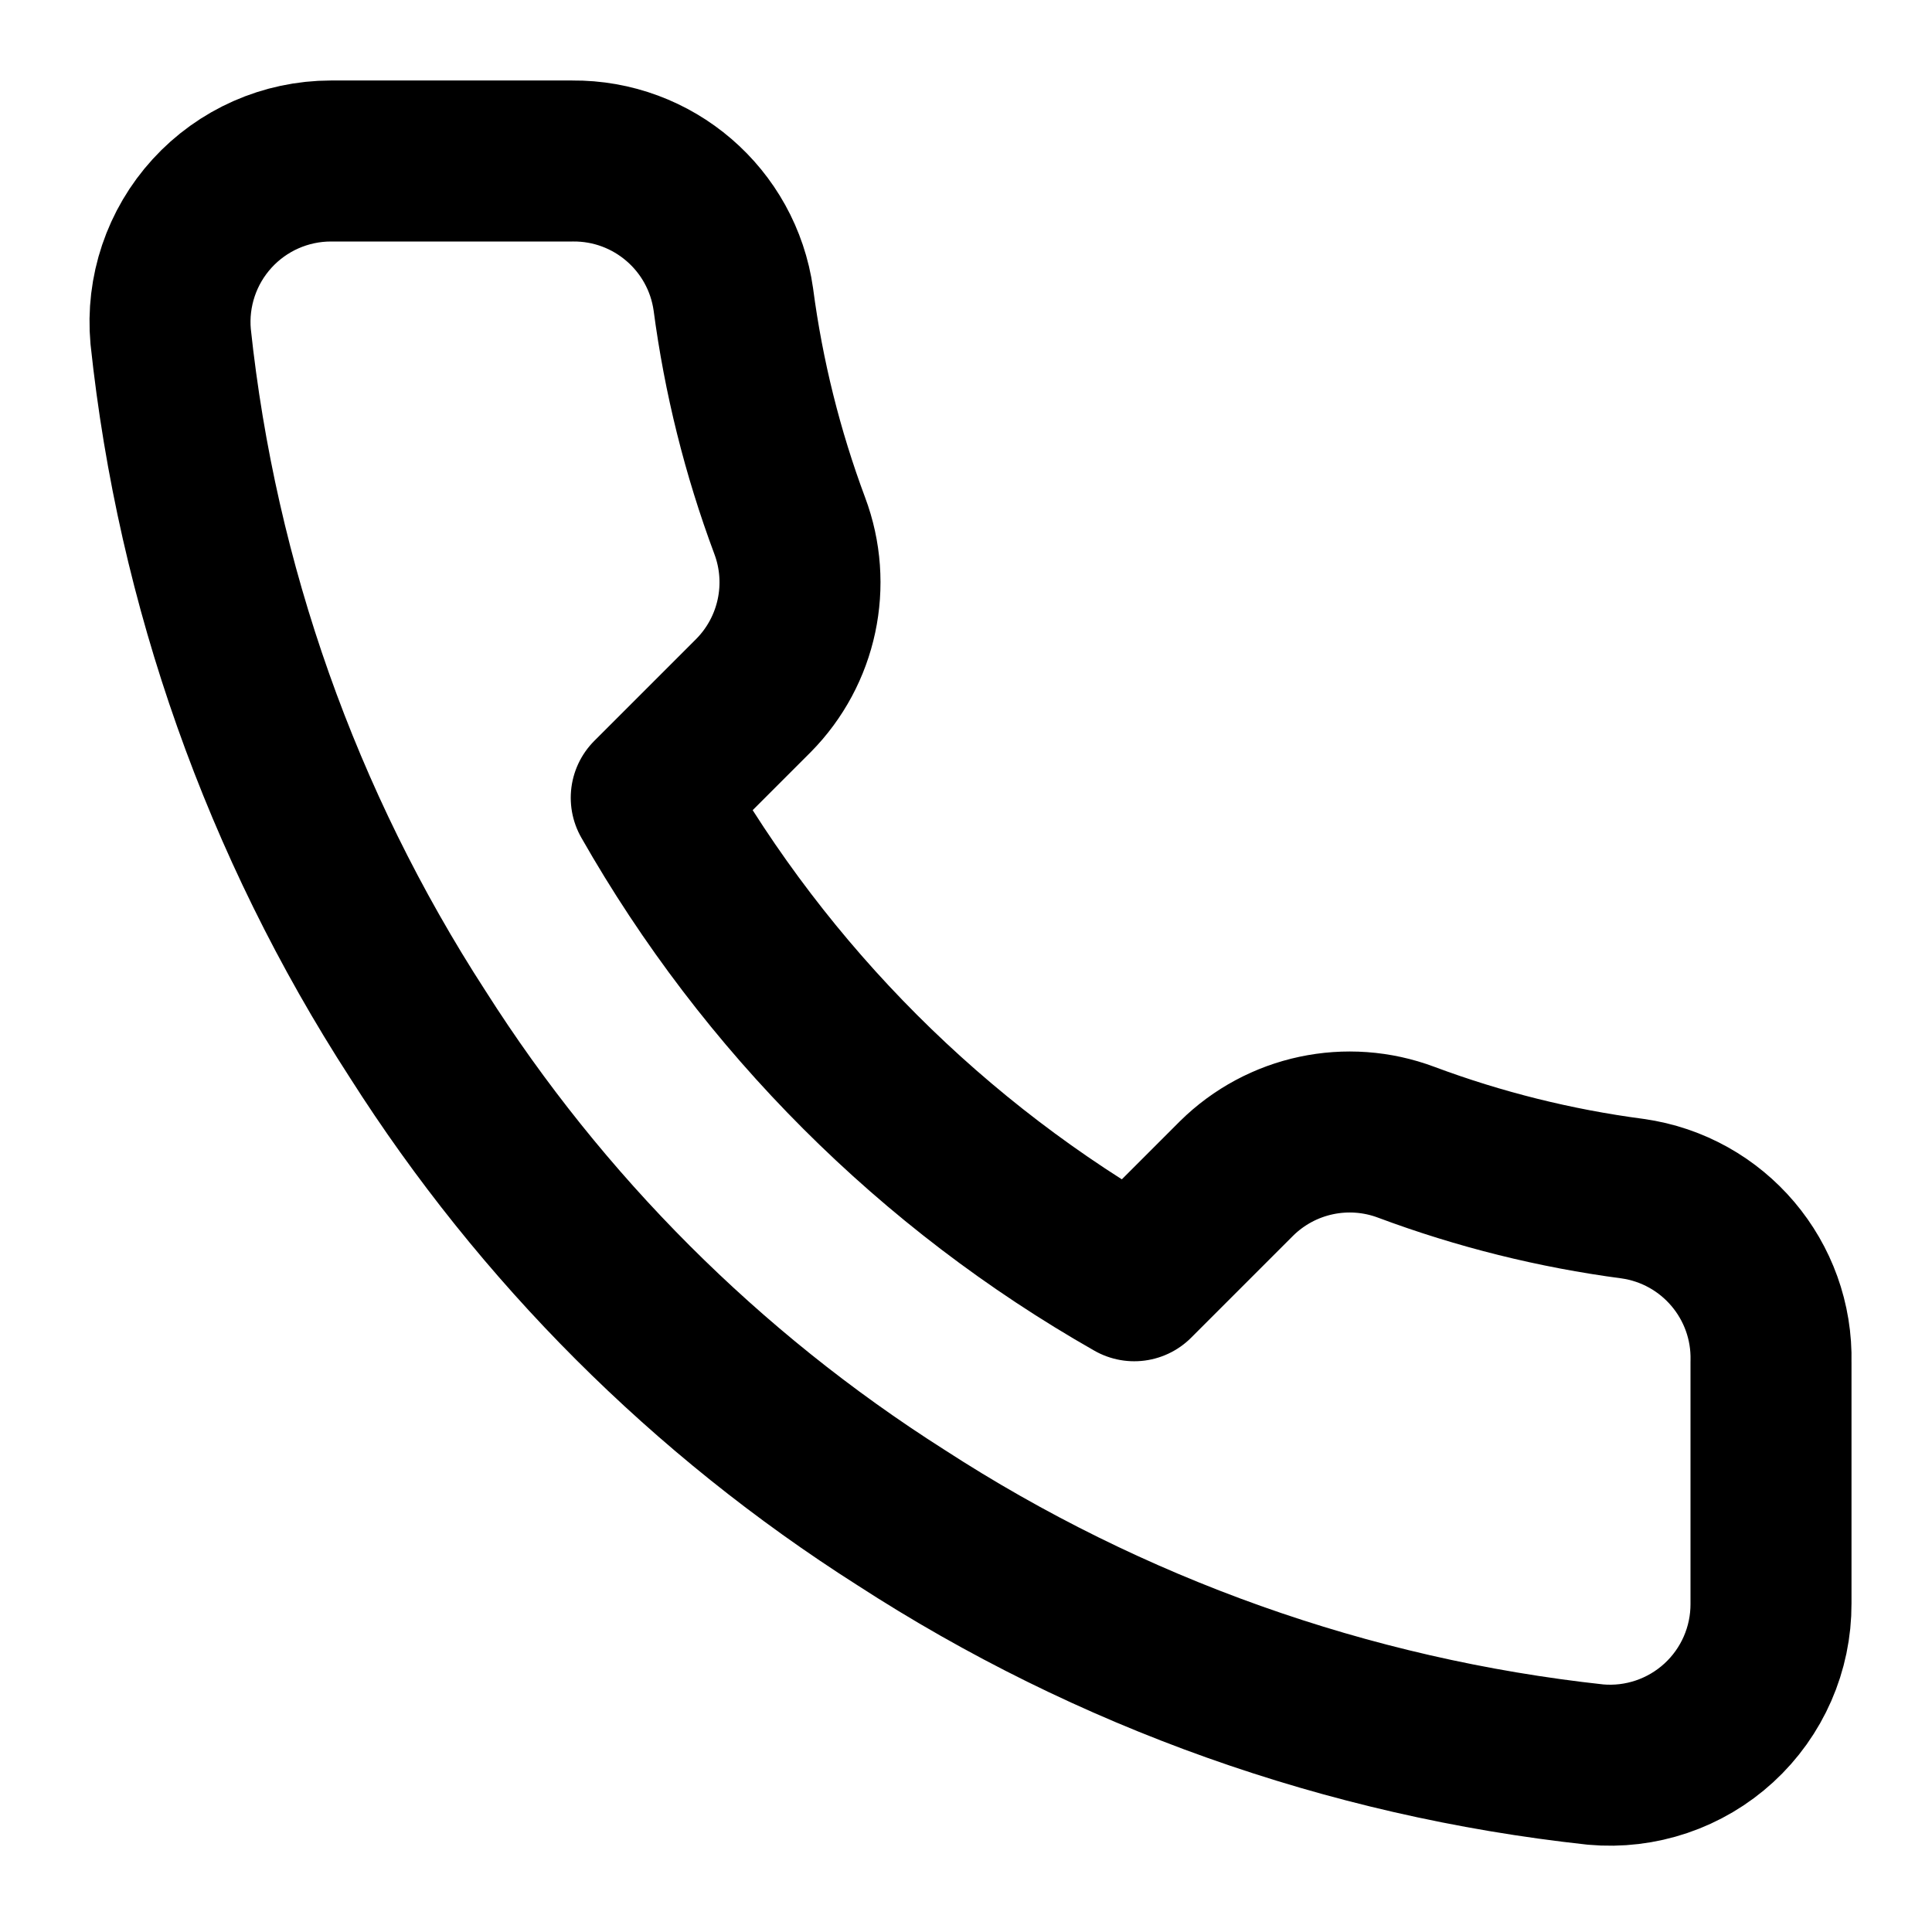
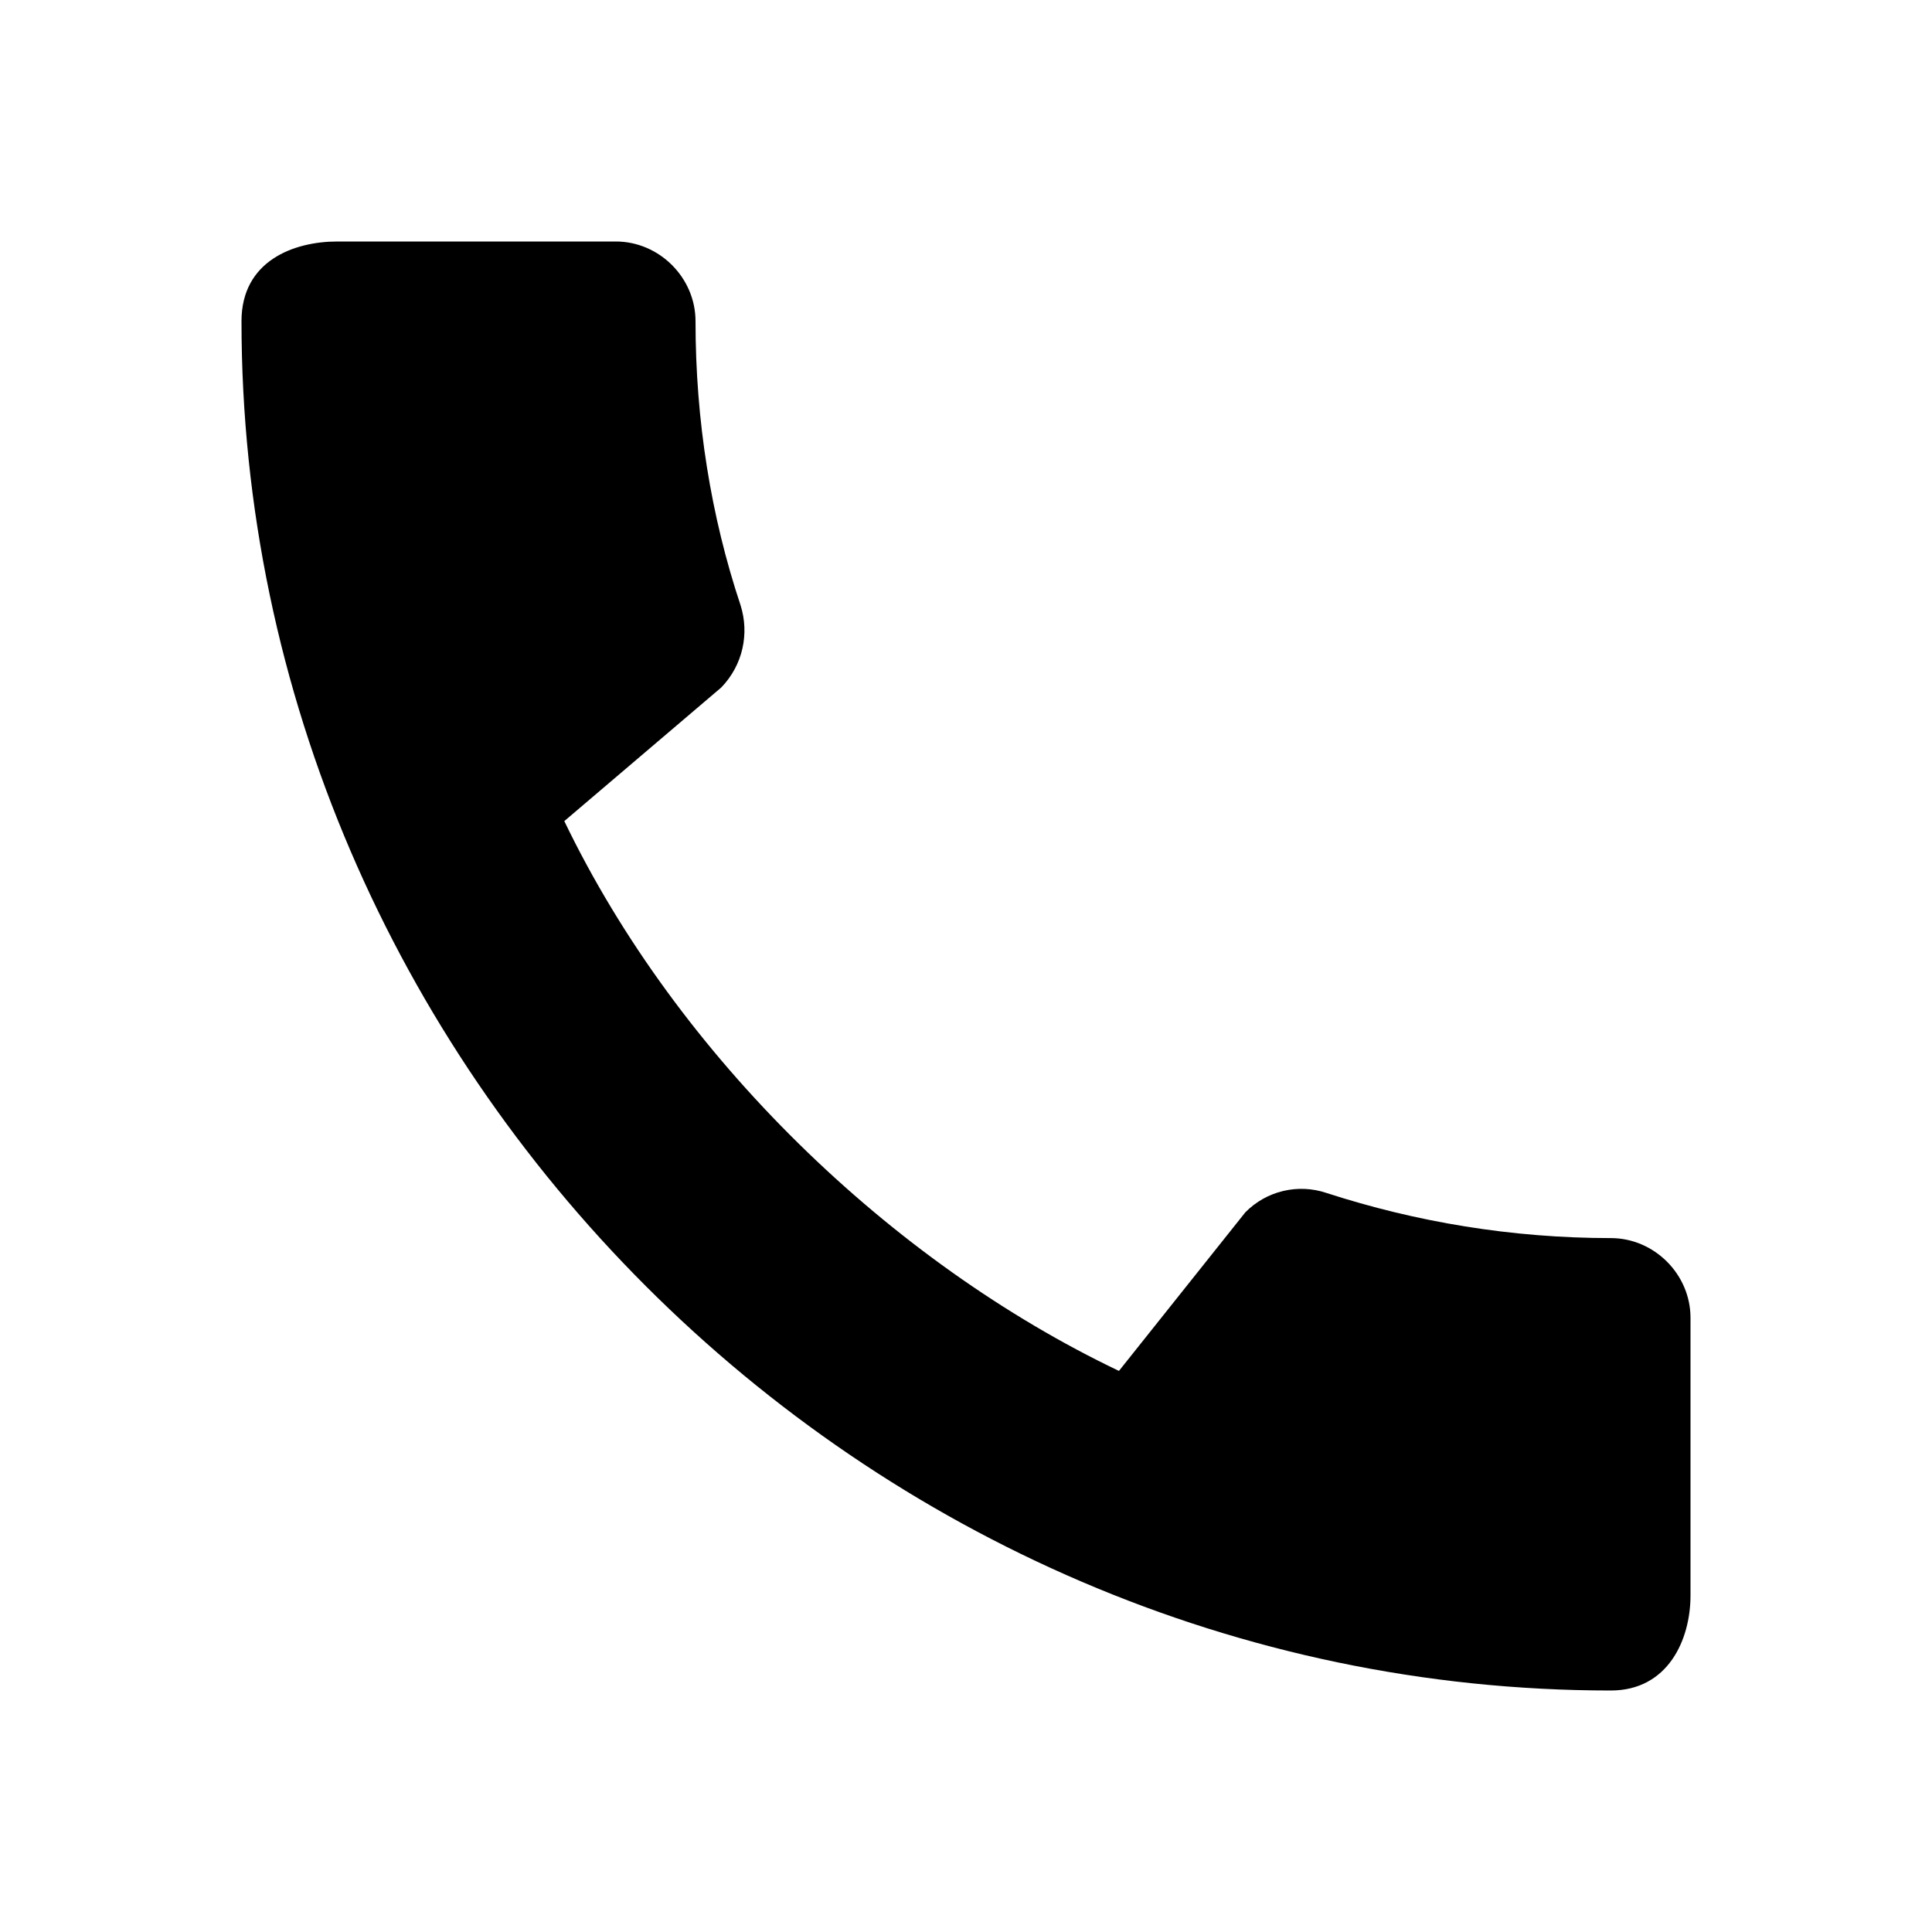
- <svg xmlns="http://www.w3.org/2000/svg" width="24" height="24" viewBox="0 0 24 24" fill="none" stroke="currentColor" stroke-width="2" stroke-linecap="round" stroke-linejoin="round" class="feather feather-phone">
-   <path d="M22 16.92v3a2 2 0 0 1-2.18 2 19.79 19.79 0 0 1-8.63-3.07 19.5 19.5 0 0 1-6-6 19.79 19.79 0 0 1-3.07-8.67A2 2 0 0 1 4.11 2h3a2 2 0 0 1 2 1.72 12.84 12.84 0 0 0 .7 2.81 2 2 0 0 1-.45 2.11L8.09 9.91a16 16 0 0 0 6 6l1.27-1.27a2 2 0 0 1 2.11-.45 12.84 12.84 0 0 0 2.81.7A2 2 0 0 1 22 16.92z" />
+ <svg xmlns="http://www.w3.org/2000/svg" viewBox="0 0 24 24" class="icon icon-phone">
+   <path fill="none" d="M0 0h24v24H0z" />
+   <path fill="currentColor" d="M20.01 15.38c-1.23 0-2.42-.2-3.53-.56a.977.977 0 0 0-1.01.24l-1.57 1.97c-2.83-1.35-5.48-3.9-6.89-6.83l1.95-1.66c.27-.28.35-.67.24-1.02-.37-1.11-.56-2.3-.56-3.53 0-.54-.45-.99-.99-.99H4.19C3.65 3 3 3.24 3 3.99 3 13.28 10.73 21 20.01 21c.71 0 .99-.63.99-1.18v-3.45c0-.54-.45-.99-.99-.99z" />
</svg>
